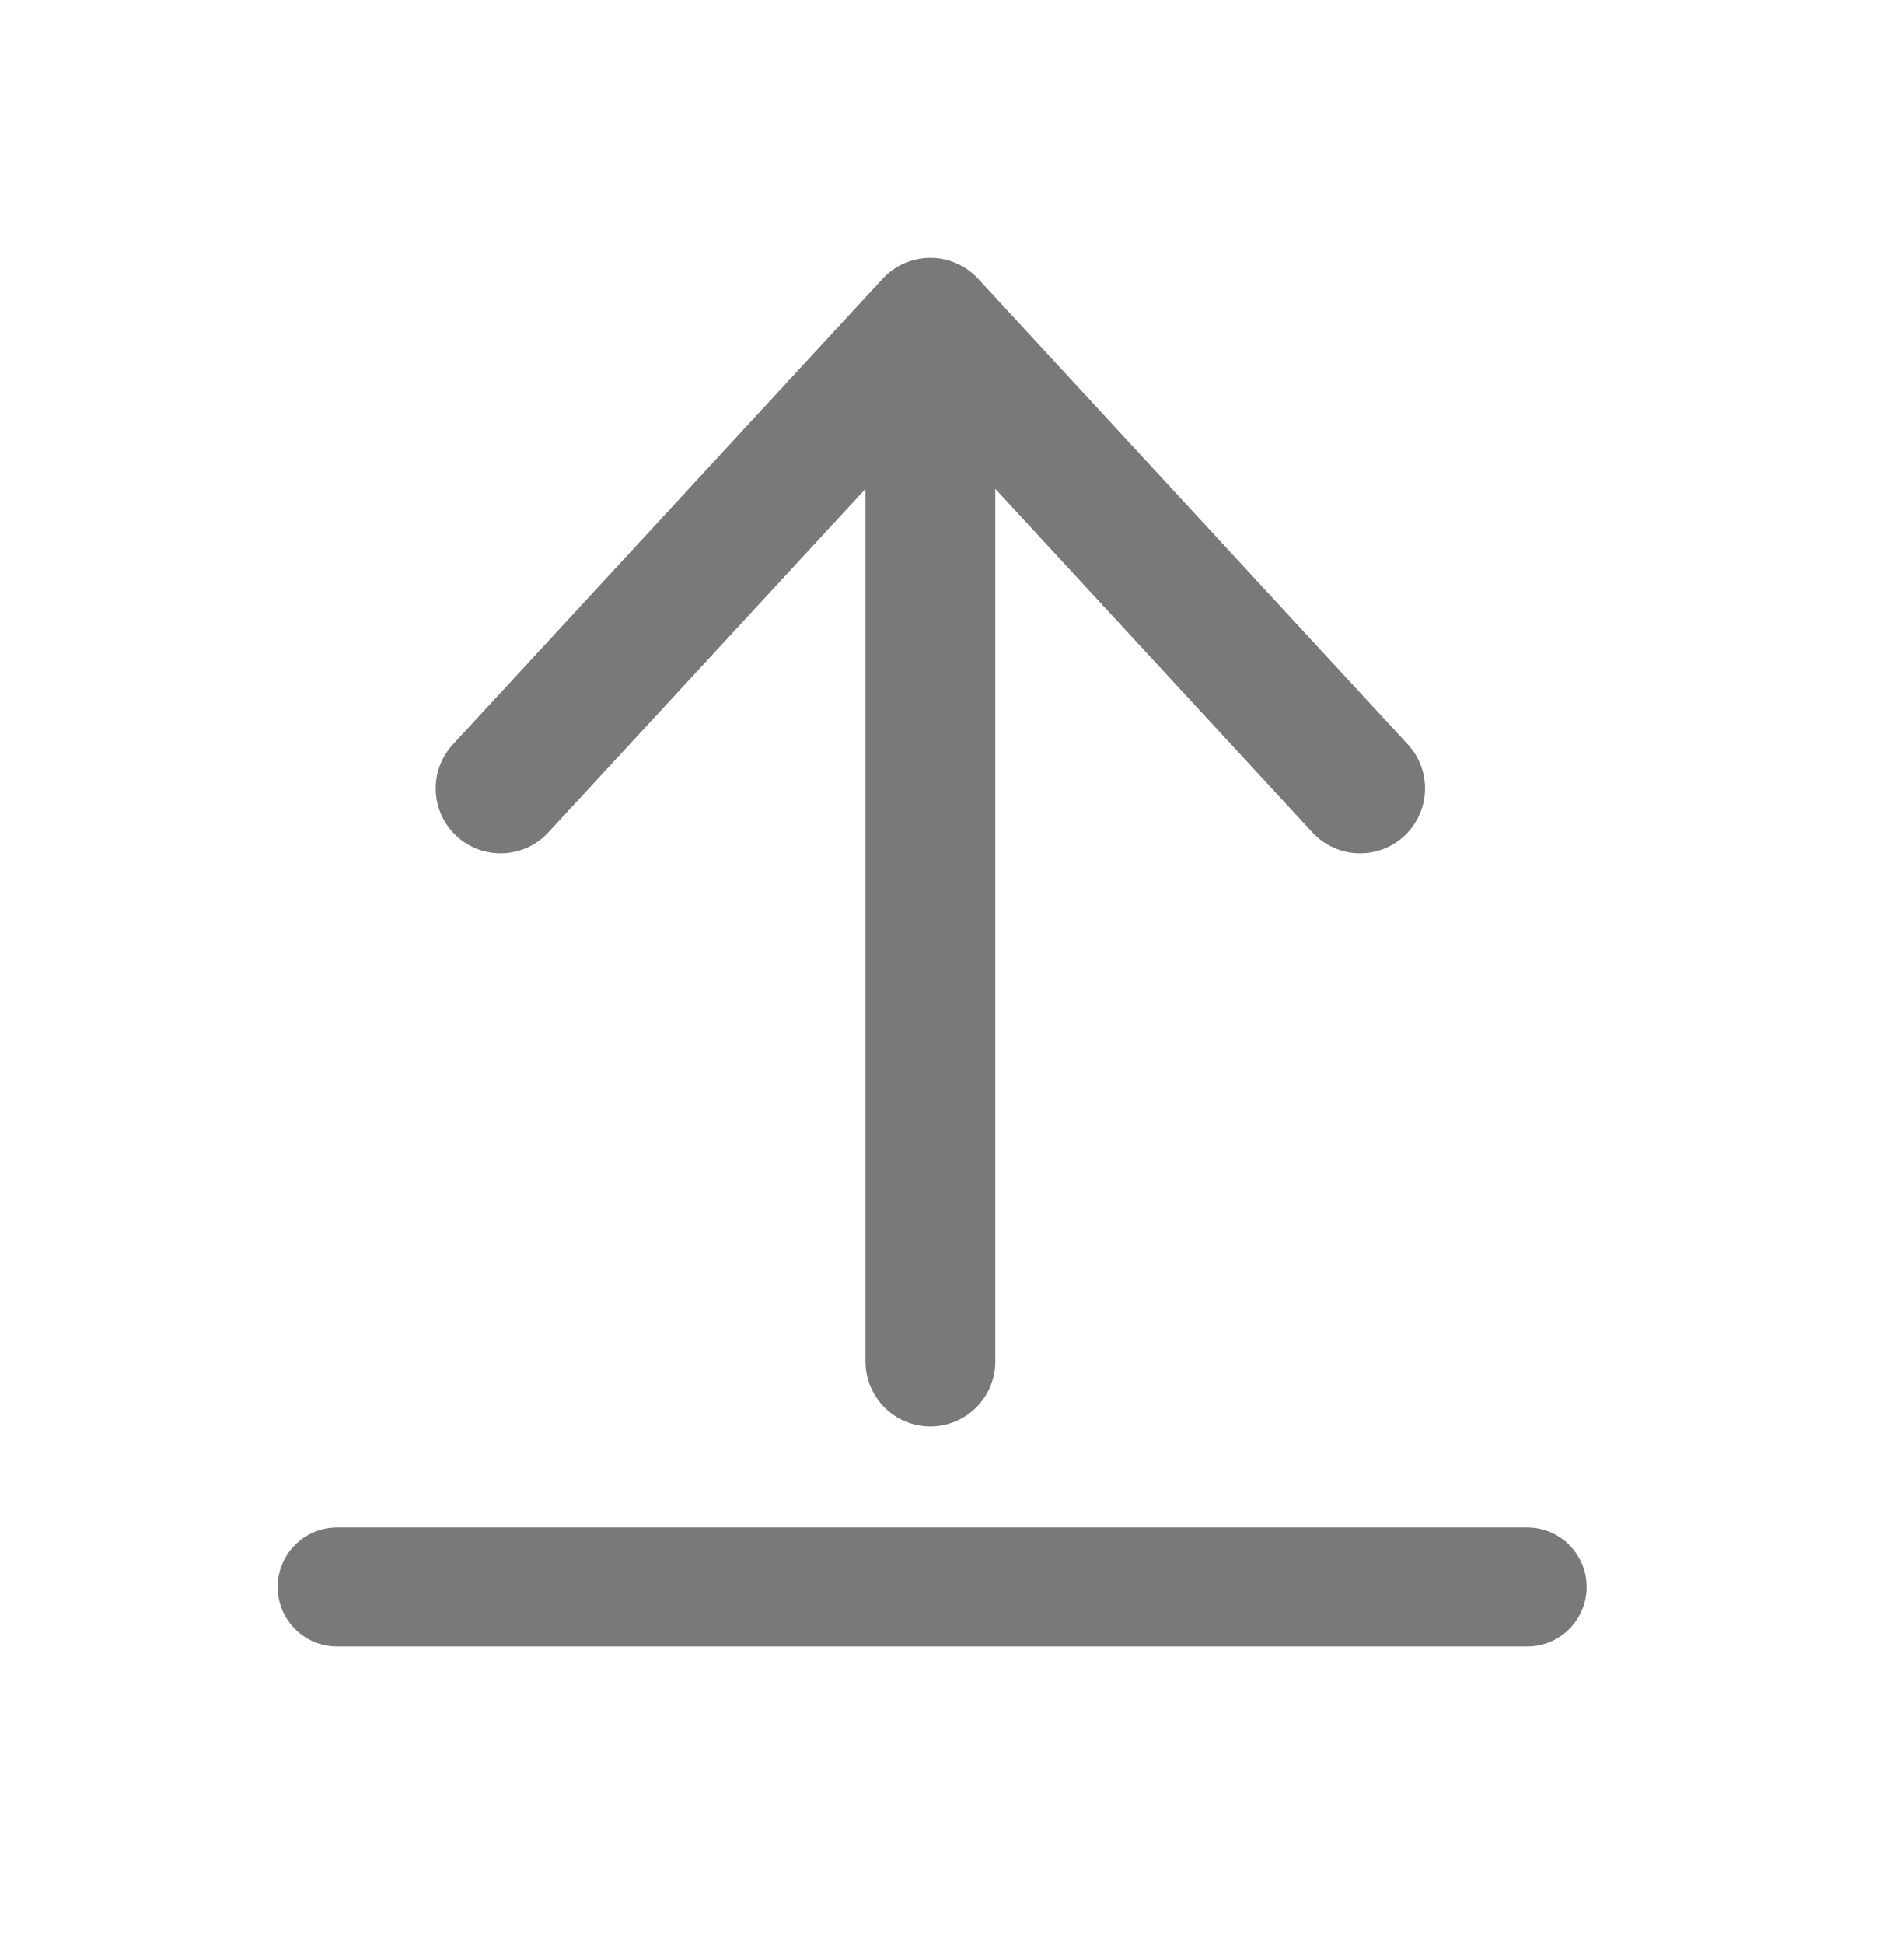
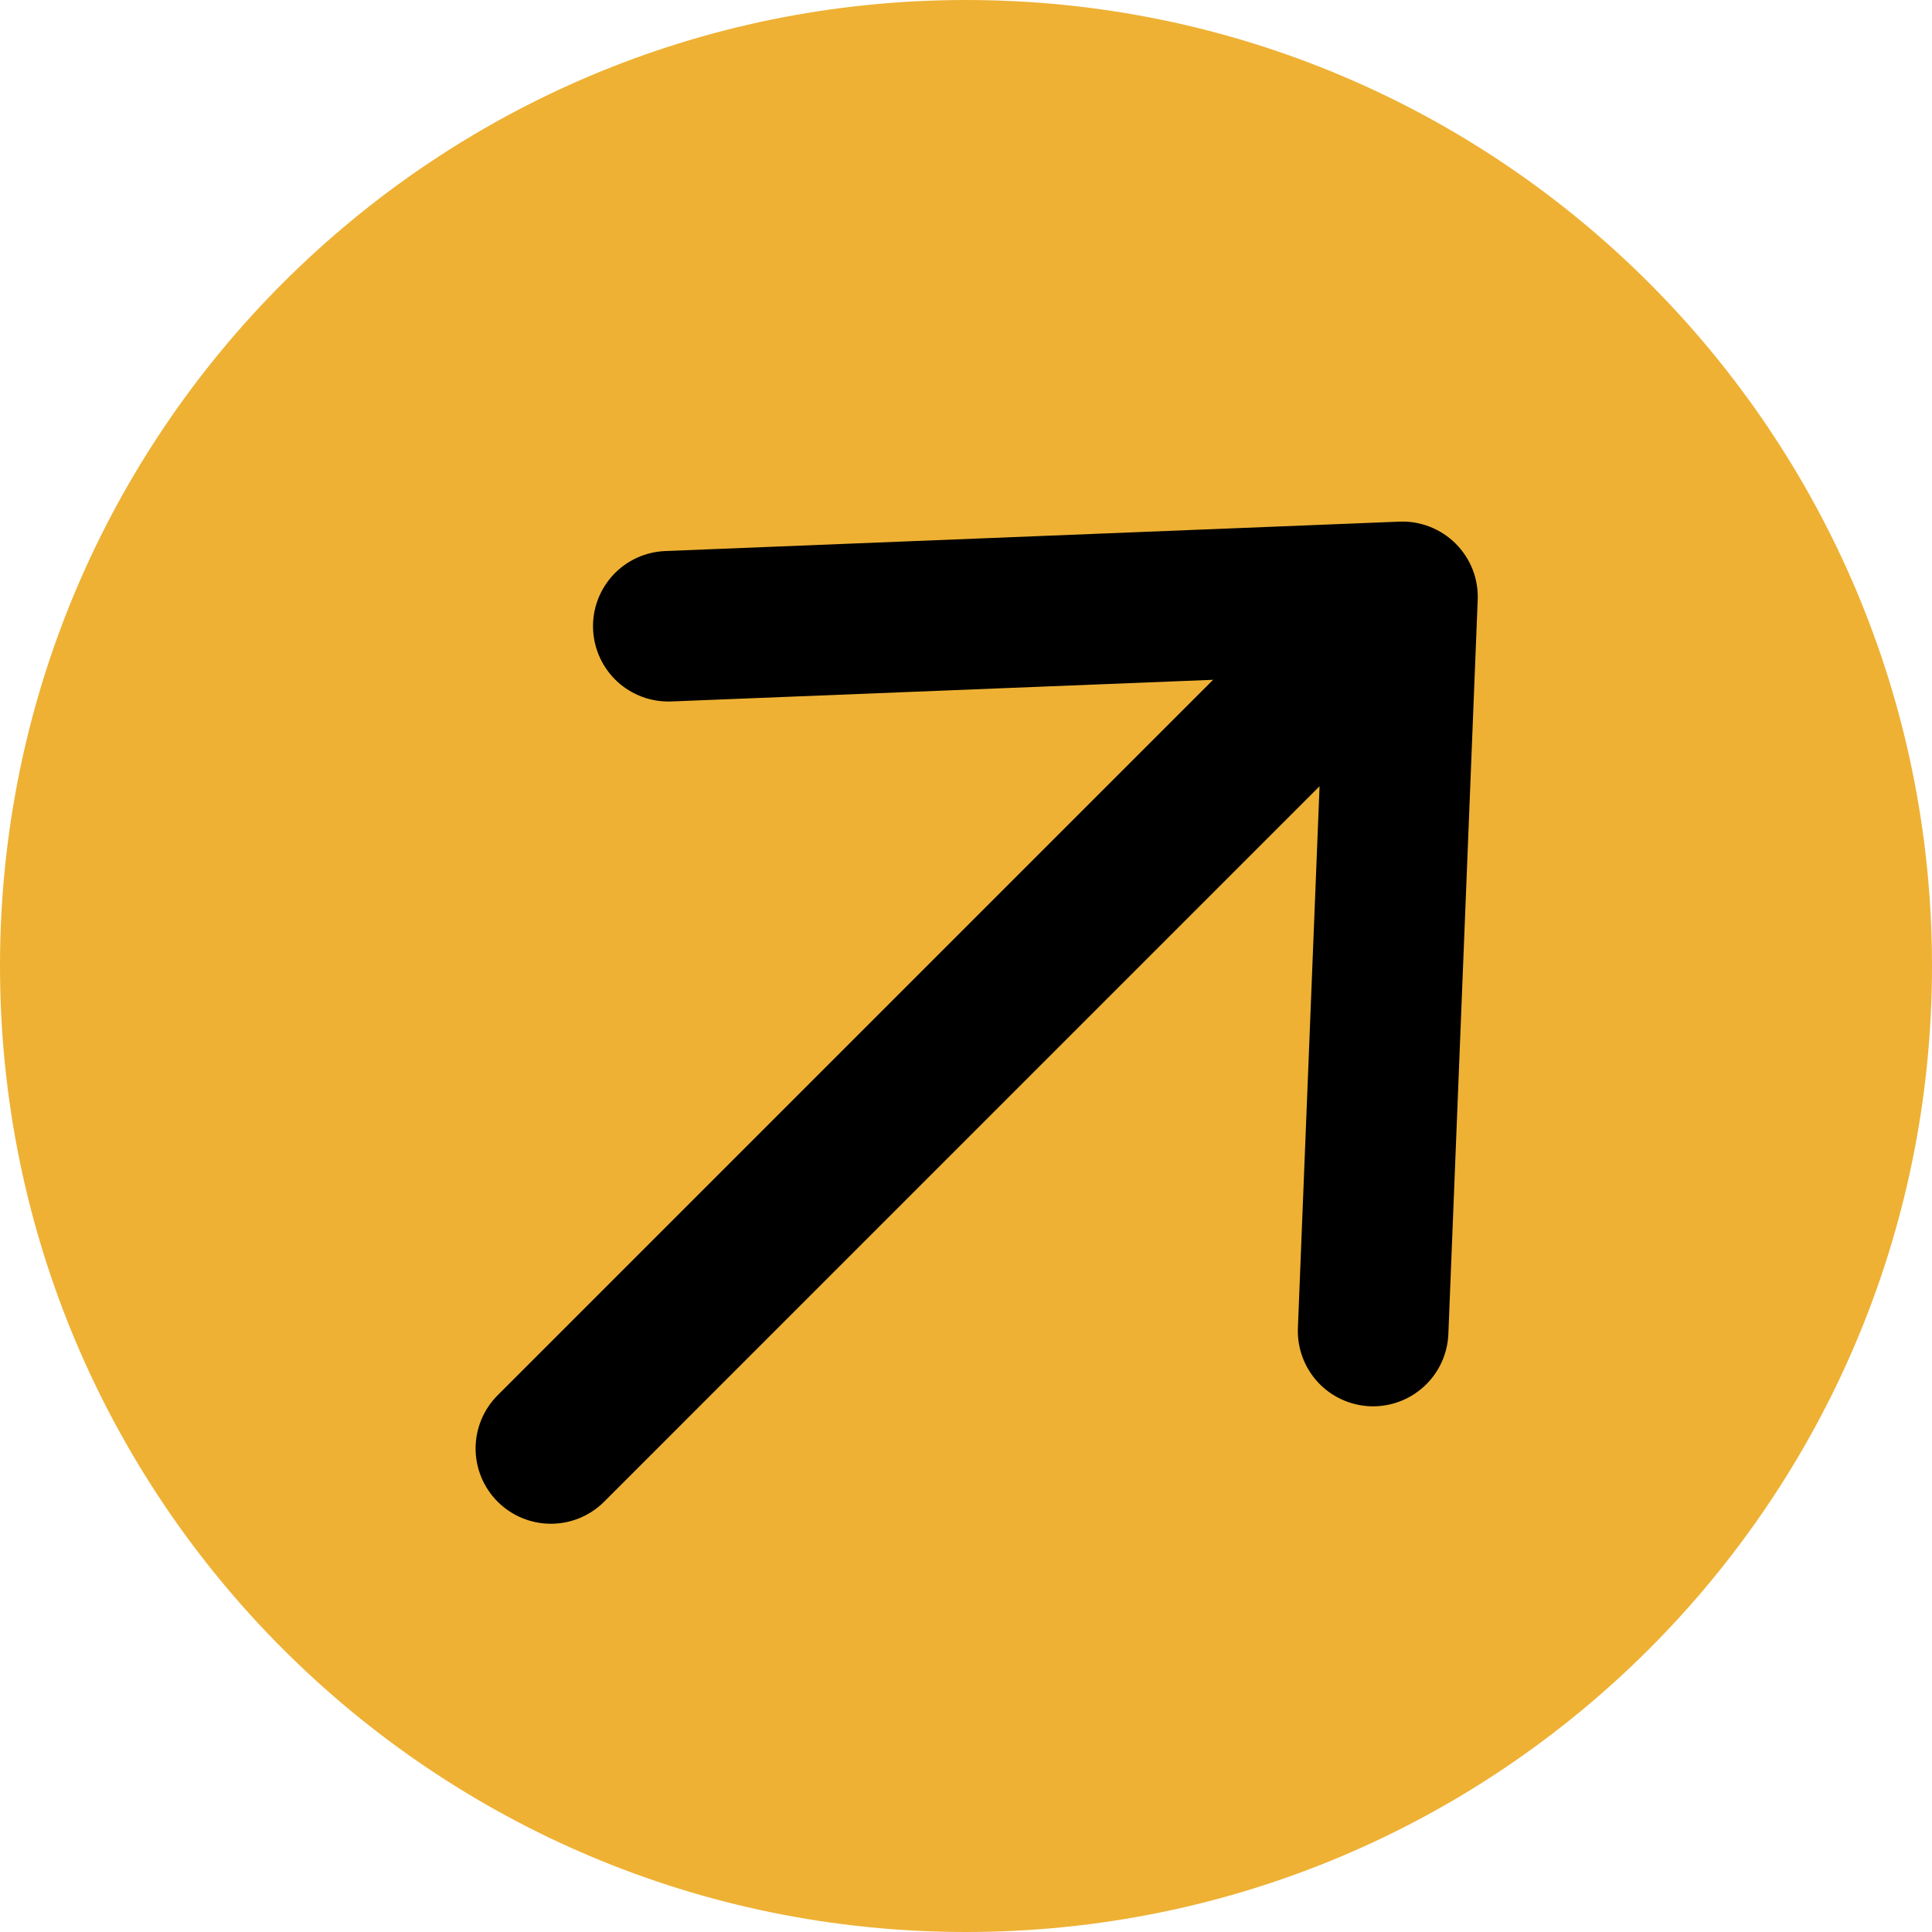
- <svg xmlns="http://www.w3.org/2000/svg" width="48" height="49" viewBox="0 0 48 49" fill="none">
-   <path d="M25.092 34.318V12.322L33.087 20.983C33.382 21.302 33.791 21.491 34.224 21.508C34.658 21.525 35.081 21.369 35.4 21.075C35.719 20.78 35.907 20.371 35.925 19.938C35.942 19.504 35.786 19.081 35.491 18.762L24.657 7.025C24.504 6.86 24.318 6.727 24.111 6.637C23.904 6.547 23.681 6.5 23.455 6.5C23.23 6.5 23.006 6.547 22.799 6.637C22.593 6.727 22.407 6.86 22.253 7.025L11.419 18.763C11.273 18.921 11.16 19.106 11.085 19.308C11.011 19.509 10.977 19.724 10.985 19.939C10.994 20.154 11.044 20.365 11.135 20.56C11.225 20.755 11.353 20.93 11.511 21.076C11.669 21.222 11.854 21.335 12.056 21.409C12.258 21.483 12.472 21.517 12.687 21.508C12.902 21.5 13.113 21.449 13.308 21.358C13.503 21.268 13.678 21.14 13.824 20.982L21.819 12.322V34.318C21.819 34.752 21.991 35.168 22.298 35.475C22.605 35.782 23.021 35.954 23.455 35.954C23.889 35.954 24.306 35.782 24.612 35.475C24.919 35.168 25.092 34.752 25.092 34.318Z" fill="#797979" />
-   <rect x="40" y="41.5" width="33" height="3" rx="1.5" transform="rotate(-180 40 41.5)" fill="#797979" />
+ <svg xmlns="http://www.w3.org/2000/svg" width="42" height="42" viewBox="0 0 42 42" fill="none">
+   <circle cx="21" cy="21" r="21" fill="#EEB134" />
+   <path d="M13.133 32.646L28.686 17.092L28.215 28.87C28.198 29.304 28.354 29.727 28.648 30.046C28.943 30.365 29.352 30.553 29.786 30.571C30.219 30.588 30.642 30.432 30.961 30.137C31.28 29.843 31.469 29.434 31.486 29L32.124 13.04C32.133 12.815 32.095 12.59 32.013 12.379C31.93 12.169 31.805 11.978 31.646 11.819C31.486 11.659 31.295 11.534 31.085 11.452C30.875 11.369 30.65 11.331 30.424 11.34L14.464 11.979C14.249 11.988 14.038 12.038 13.842 12.128C13.647 12.218 13.471 12.346 13.325 12.504C13.18 12.662 13.066 12.847 12.992 13.049C12.918 13.25 12.884 13.465 12.893 13.68C12.902 13.894 12.953 14.105 13.043 14.3C13.133 14.495 13.261 14.671 13.419 14.817C13.577 14.962 13.762 15.075 13.964 15.15C14.165 15.224 14.38 15.257 14.595 15.249L26.372 14.778L10.819 30.331C10.512 30.638 10.339 31.055 10.339 31.489C10.339 31.923 10.512 32.339 10.819 32.646C11.126 32.953 11.542 33.125 11.976 33.125C12.41 33.125 12.826 32.953 13.133 32.646Z" fill="black" />
</svg>
